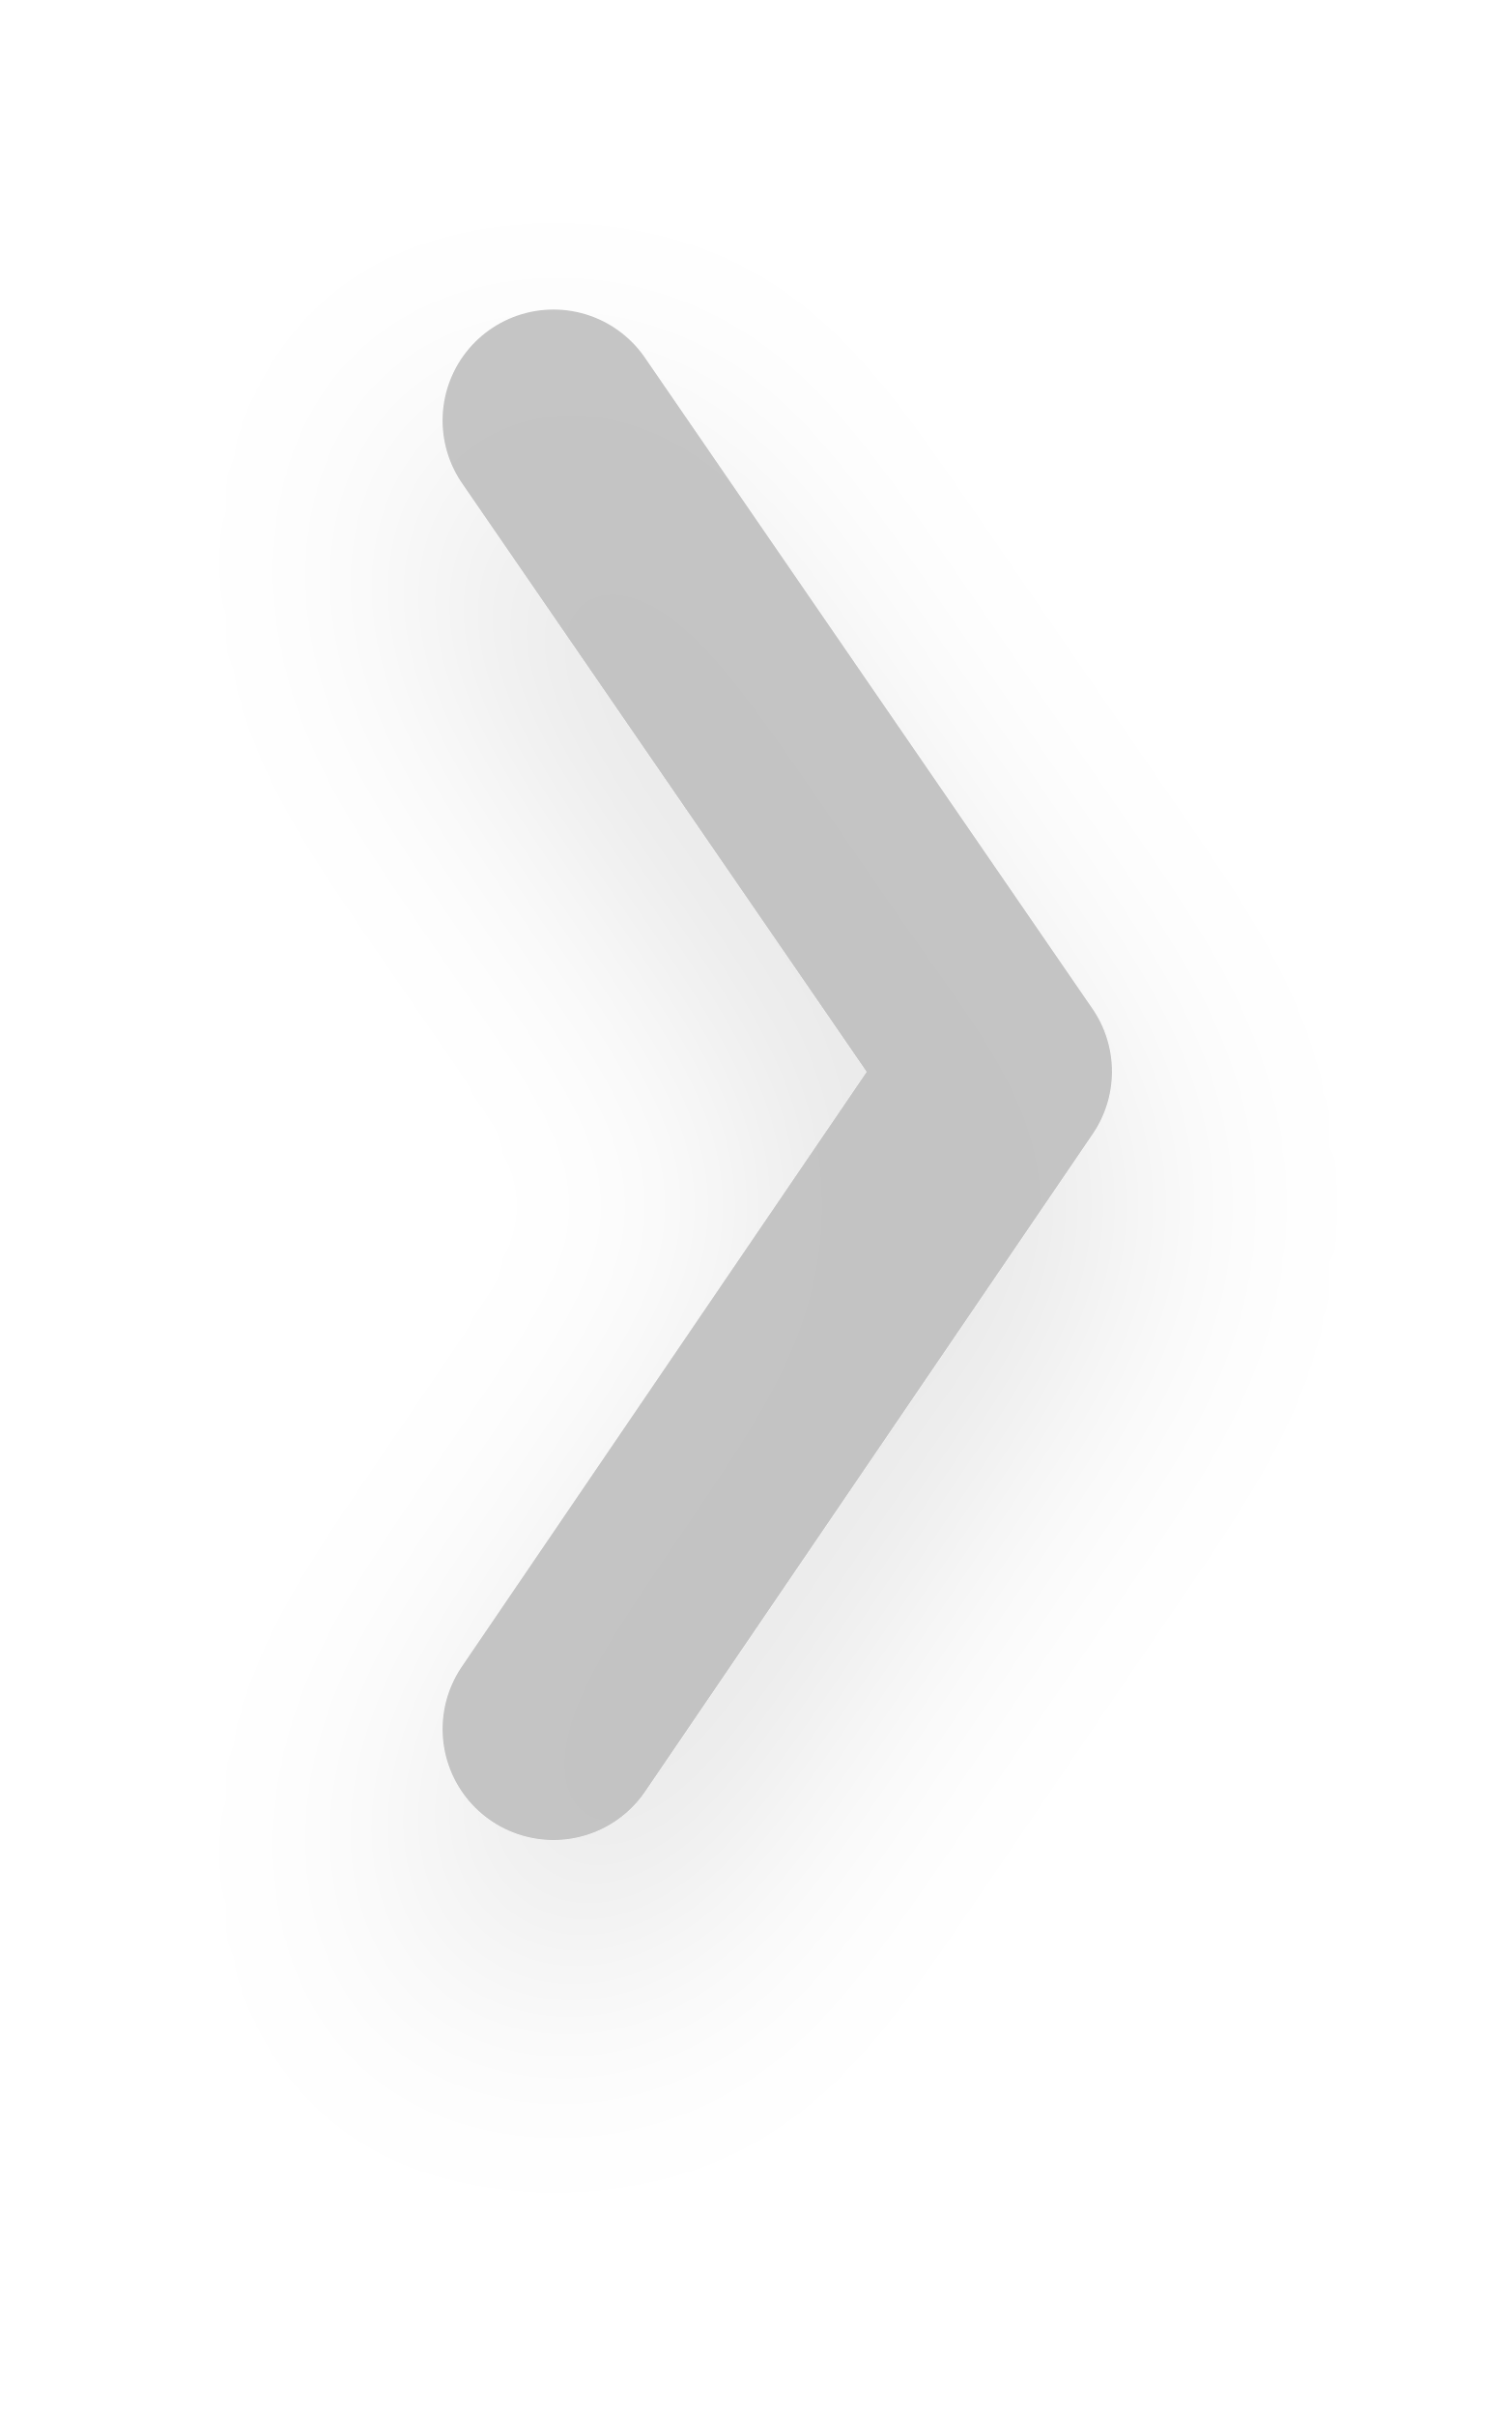
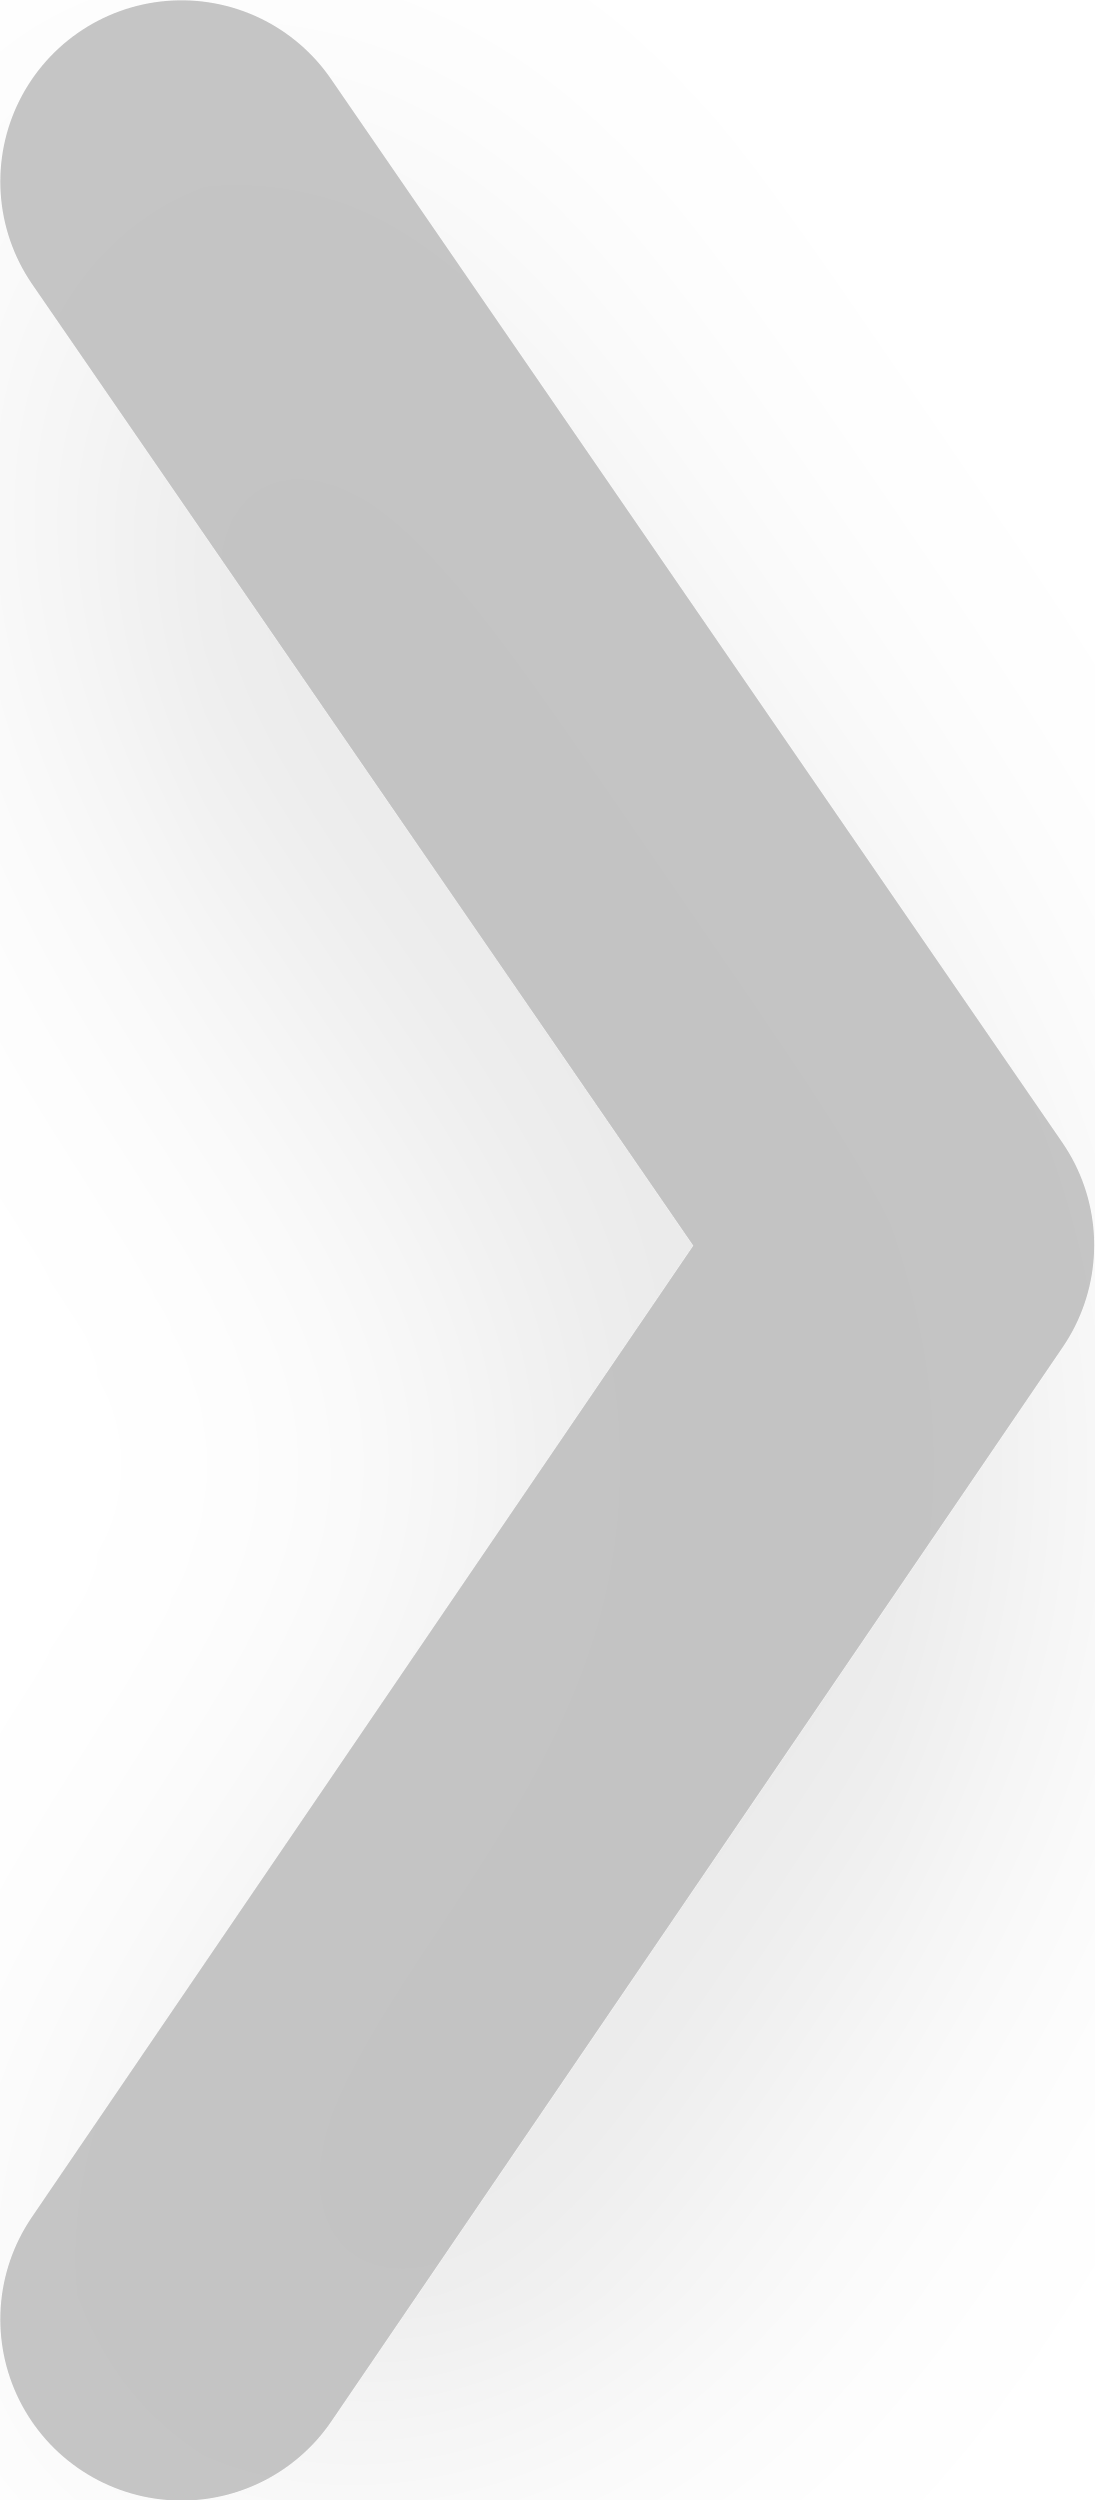
- <svg xmlns="http://www.w3.org/2000/svg" width="34.064" height="54.435" viewBox="0 0 34.064 54.435">
+ <svg xmlns="http://www.w3.org/2000/svg" viewBox="9.97 6.97 15.09 34.48">
  <defs>
    <style>.a{fill:none;stroke:#b7b7b7;stroke-linecap:round;stroke-linejoin:round;stroke-width:5px;opacity:0.8;}.b{filter:url(#a);}</style>
    <filter id="a" x="0" y="0" width="34.064" height="54.435" filterUnits="userSpaceOnUse">
      <feOffset dy="3" input="SourceAlpha" />
      <feGaussianBlur stdDeviation="3" result="b" />
      <feFlood flood-opacity="0.161" />
      <feComposite operator="in" in2="b" />
      <feComposite in="SourceGraphic" />
    </filter>
  </defs>
  <g class="b" transform="matrix(1, 0, 0, 1, 0, 0)">
    <path class="a" d="M3.594,4.594,13.681,19.263,3.594,34.078" transform="translate(8.88 4.88)" />
  </g>
</svg>
